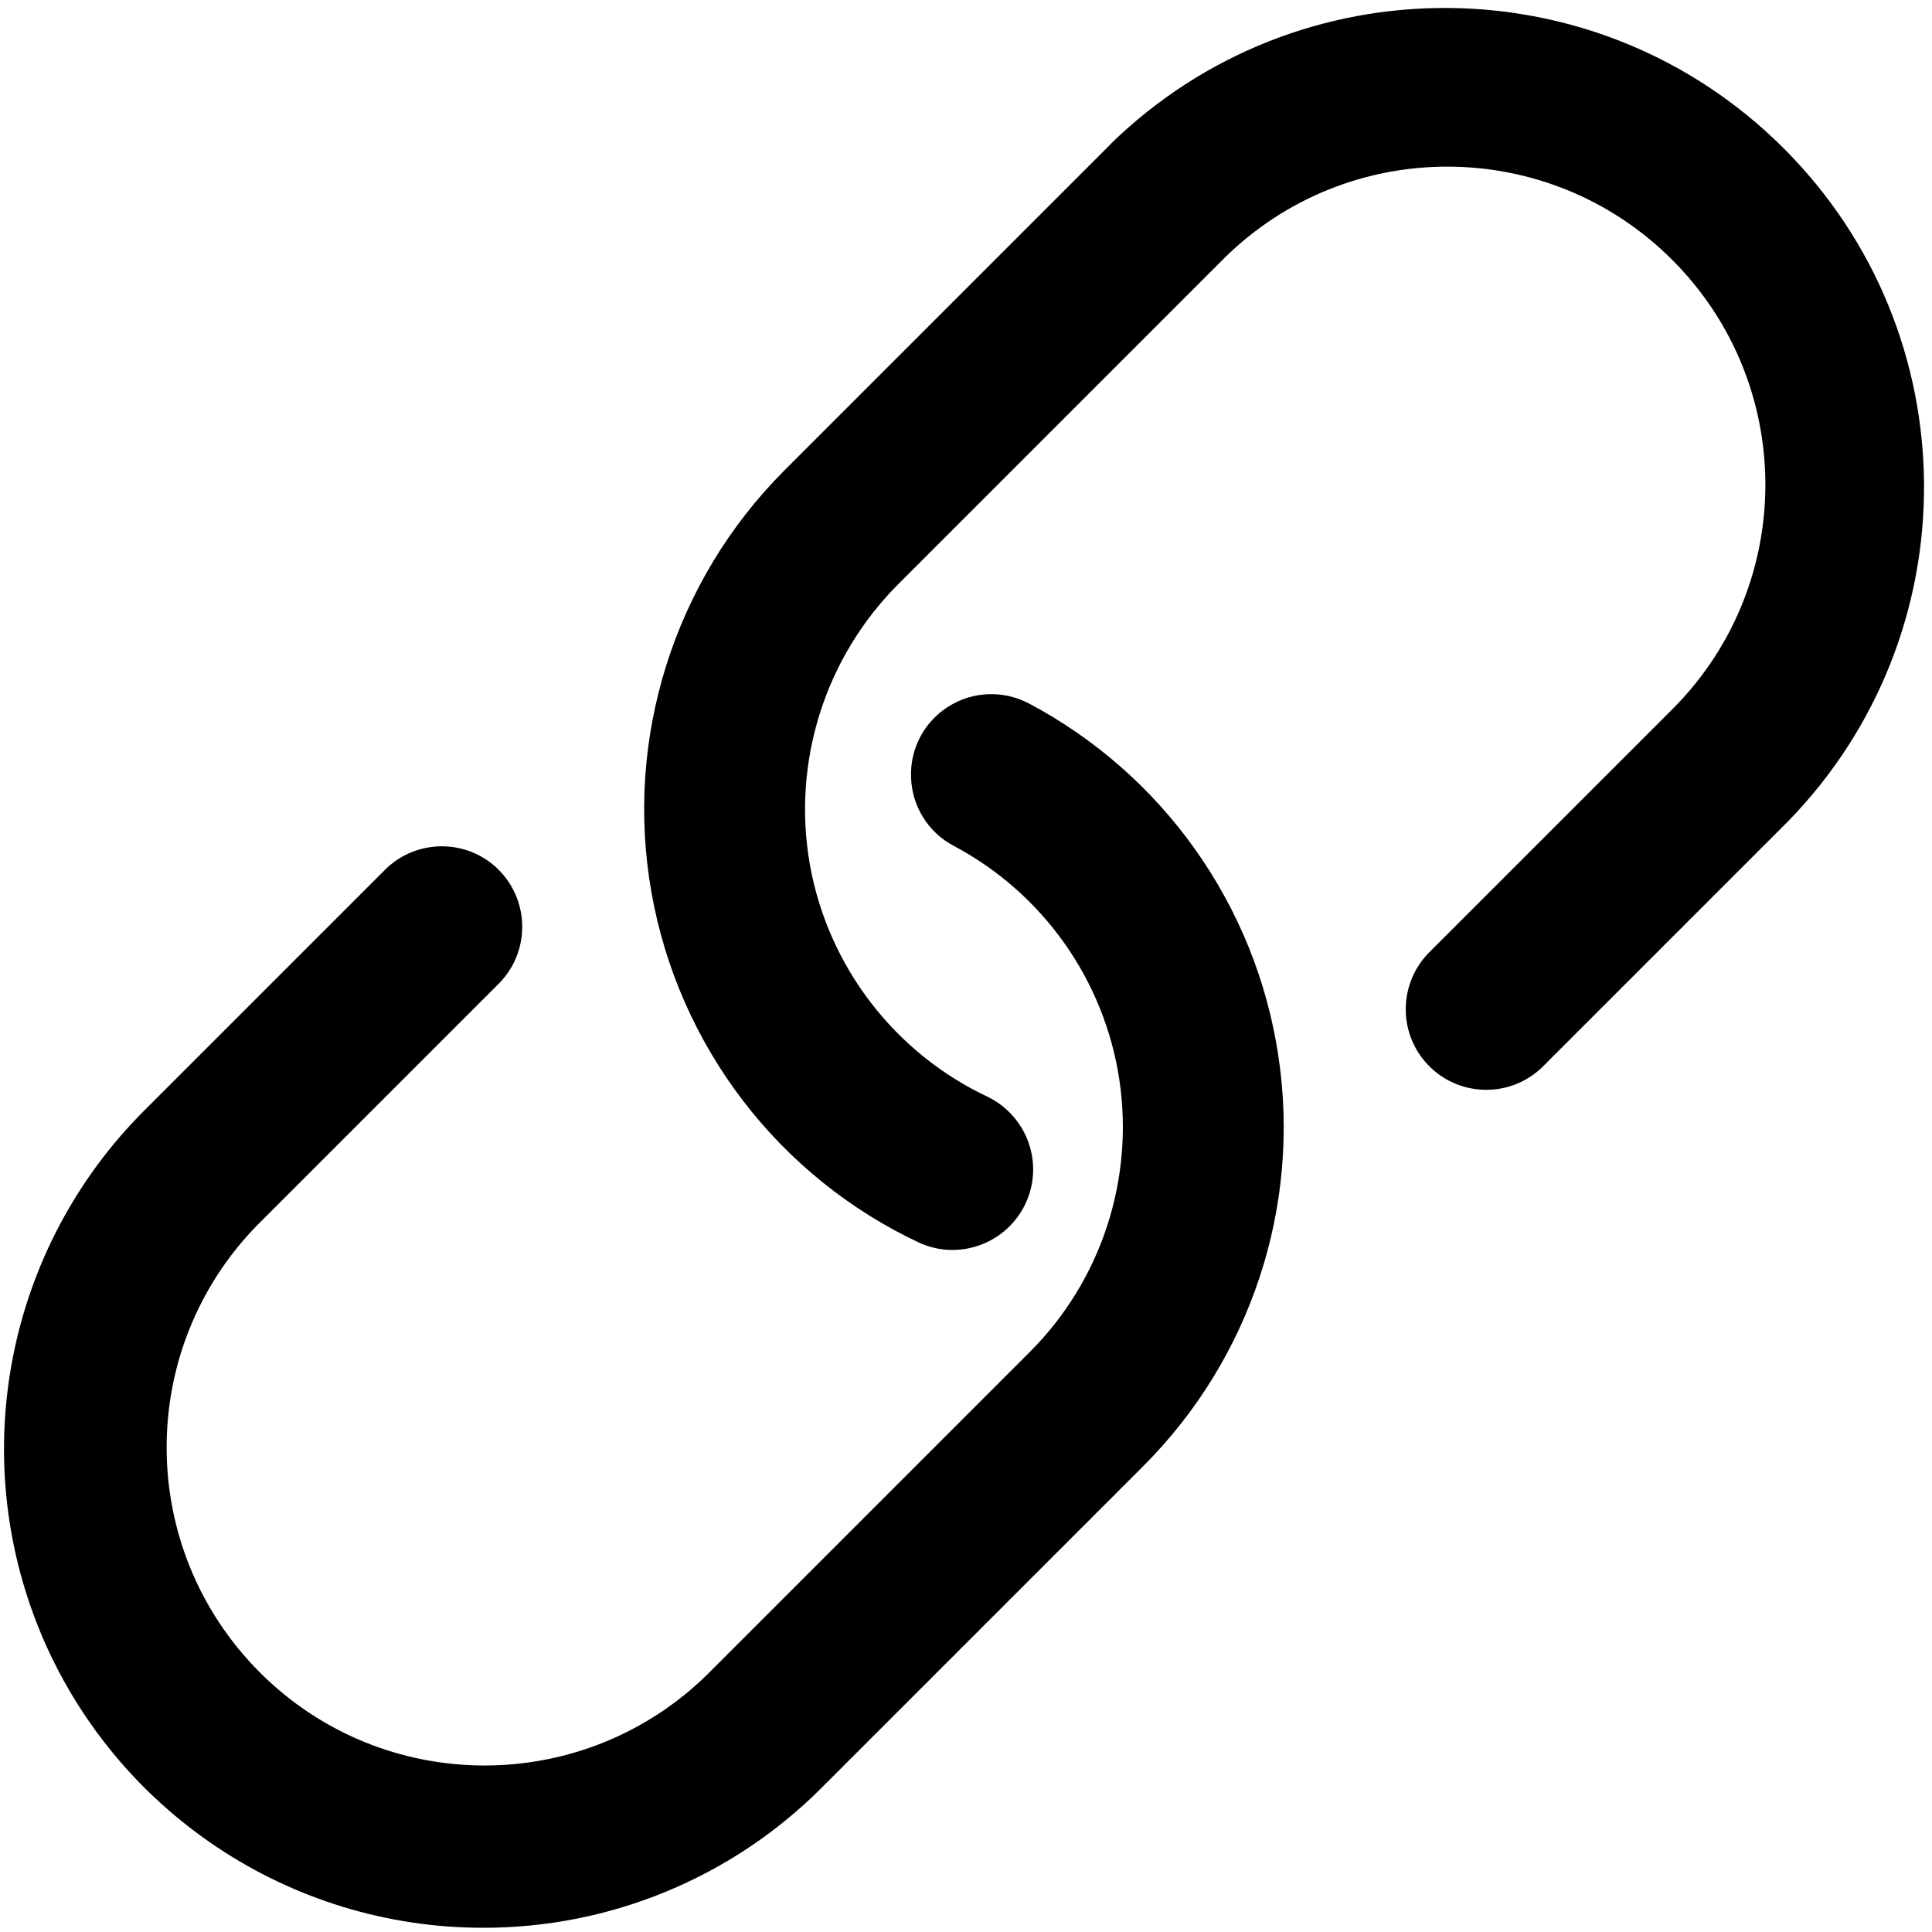
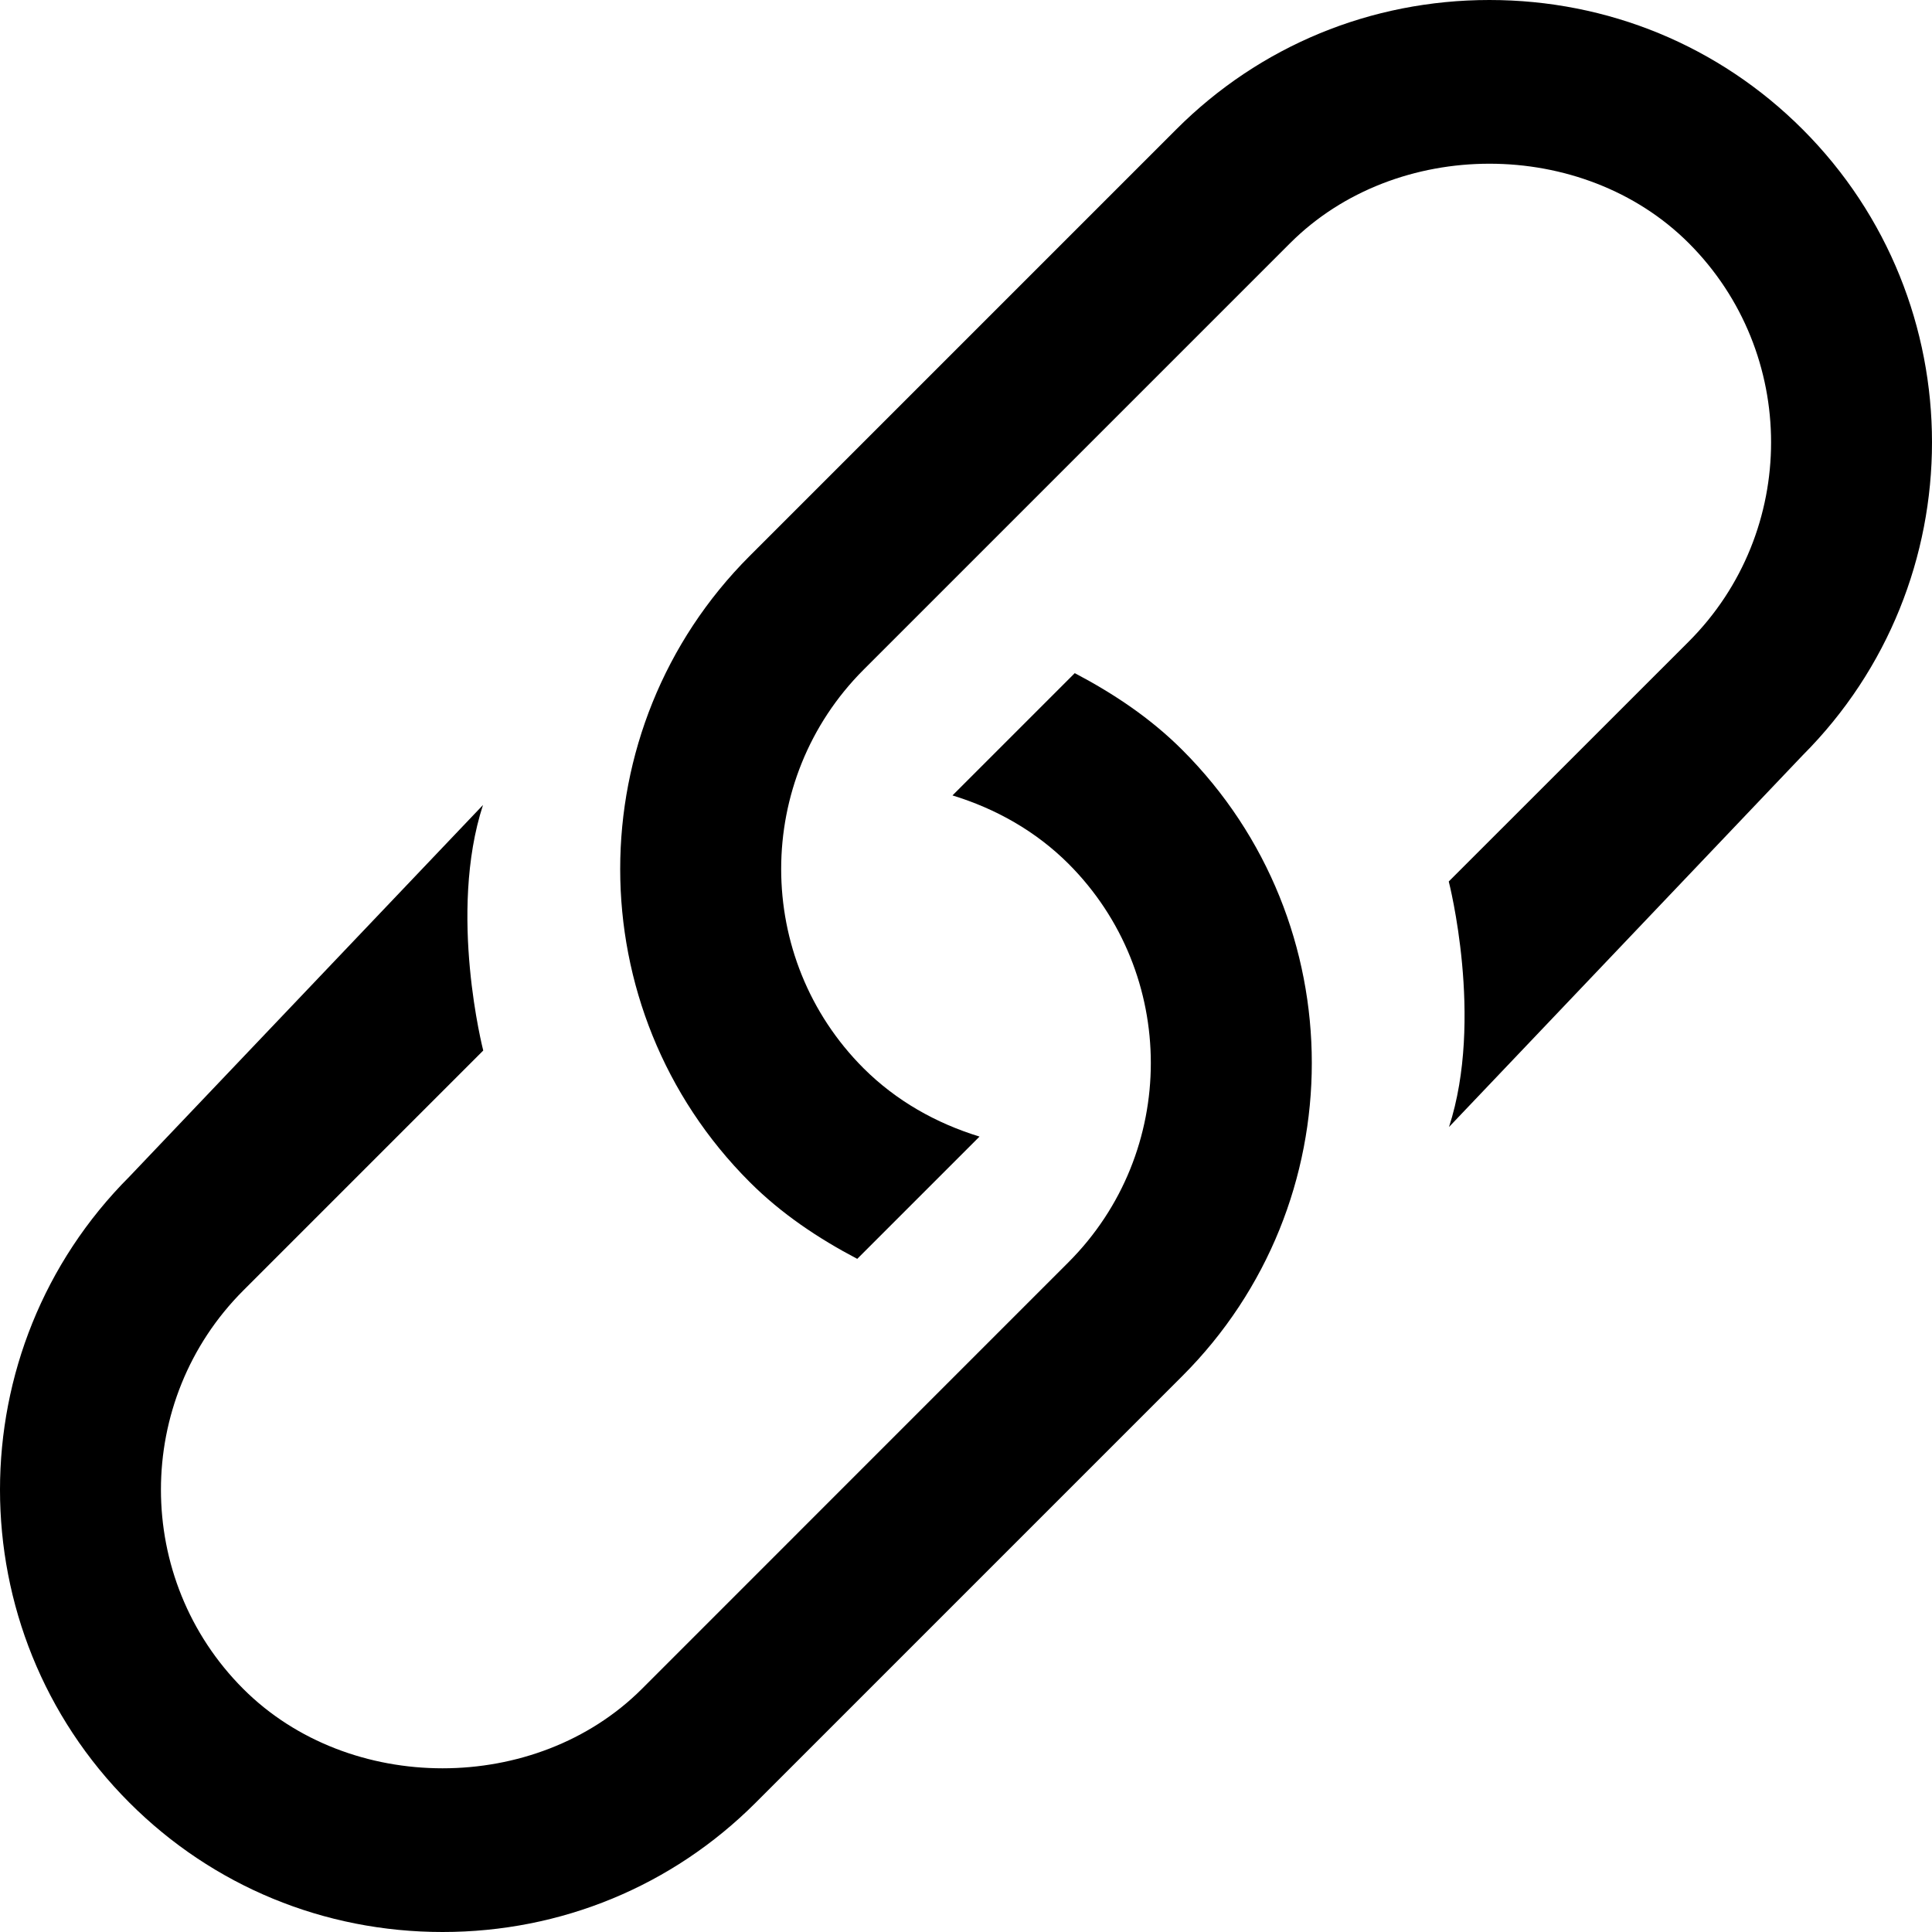
- <svg xmlns="http://www.w3.org/2000/svg" width="960" height="960" viewBox="0 0 960 960">
-   <path d="m551.7 71.7c93.2-91.1 242.4-90.2 334.6 2 92.2 92.1 93.1 241.3 2 334.6l-122 122c-15.7 15.2-40.7 14.9-56.1-0.5-15.4-15.4-15.6-40.4-0.5-56.1l122-122c61-61.8 60.6-161.2-0.8-222.6-61.4-61.4-160.8-61.8-222.6-0.8l-162 162c-36.4 36.5-52.8 88.4-43.9 139.2 9 50.7 42.2 93.9 88.8 115.7 19.4 9.8 27.6 33.1 18.4 52.8-9.2 19.6-32.3 28.4-52.2 19.8-70.4-32.8-120.2-98-133.7-174.4-13.5-76.4 11.2-154.7 66-209.6l162-162z m-311.7 886.2c-96.2 0-183-57.9-219.9-146.8-36.8-88.9-16.5-191.3 51.6-259.3l120-120c15.7-15.2 40.7-15 56.1 0.4 15.4 15.5 15.6 40.4 0.5 56.1l-120 120c-61 61.9-60.6 161.2 0.8 222.7 61.4 61.4 160.8 61.7 222.6 0.8l160-160c35.5-35.5 51.9-85.7 44.5-135.3-7.5-49.6-38-92.7-82.3-116.2-12.7-6.7-20.7-19.6-21.2-33.9-0.6-14.3 6.5-27.8 18.7-35.4 12.1-7.6 27.3-8.1 40-1.4 66.6 35.4 112.6 100.3 123.8 175 11.3 74.7-13.6 150.2-66.9 203.7l-160 160c-44.6 44.7-105.2 69.7-168.3 69.6z" />
+ <svg xmlns="http://www.w3.org/2000/svg" width="24px" height="24px" viewBox="0 0 24 24" version="1.1">
+   <defs />
+   <g id="Page-1" stroke="none" stroke-width="1" fill="none" fill-rule="evenodd">
+     <g id="misc-link" fill="#000000">
+       <g id="Link">
+         <path d="M14.687,9.316 C14.291,8.92 13.834,8.616 13.351,8.362 L11.832,9.881 C12.37,10.046 12.866,10.324 13.273,10.73 C14.637,12.095 14.637,14.315 13.273,15.68 L7.973,20.981 C6.657,22.295 4.338,22.295 3.023,20.981 C1.658,19.616 1.658,17.395 3.023,16.03 L6.003,13.05 C6.003,13.05 5.562,11.344 6,10 L1.608,14.616 C-0.536,16.761 -0.536,20.251 1.608,22.394 C2.644,23.43 4.025,24 5.498,24 C6.97,24 8.351,23.43 9.387,22.394 L14.687,17.094 C16.832,14.949 16.832,11.46 14.687,9.316" id="Fill-1" />
+         <path d="M9.313,14.684 C9.709,15.08 10.166,15.384 10.649,15.638 L12.168,14.119 C11.63,13.954 11.134,13.676 10.727,13.27 C9.363,11.905 9.363,9.685 10.727,8.32 L16.027,3.02 C17.343,1.705 19.662,1.705 20.978,3.02 C22.342,4.384 22.342,6.605 20.978,7.97 L17.997,10.95 C17.997,10.95 18.437,12.656 18,14 L22.392,9.384 C24.536,7.239 24.536,3.75 22.392,1.606 C21.356,0.57 19.975,0 18.502,0 C17.03,0 15.649,0.57 14.613,1.606 L9.313,6.906 C7.168,9.051 7.168,12.54 9.313,14.684" id="Fill-2" />
+       </g>
+     </g>
+   </g>
</svg>
